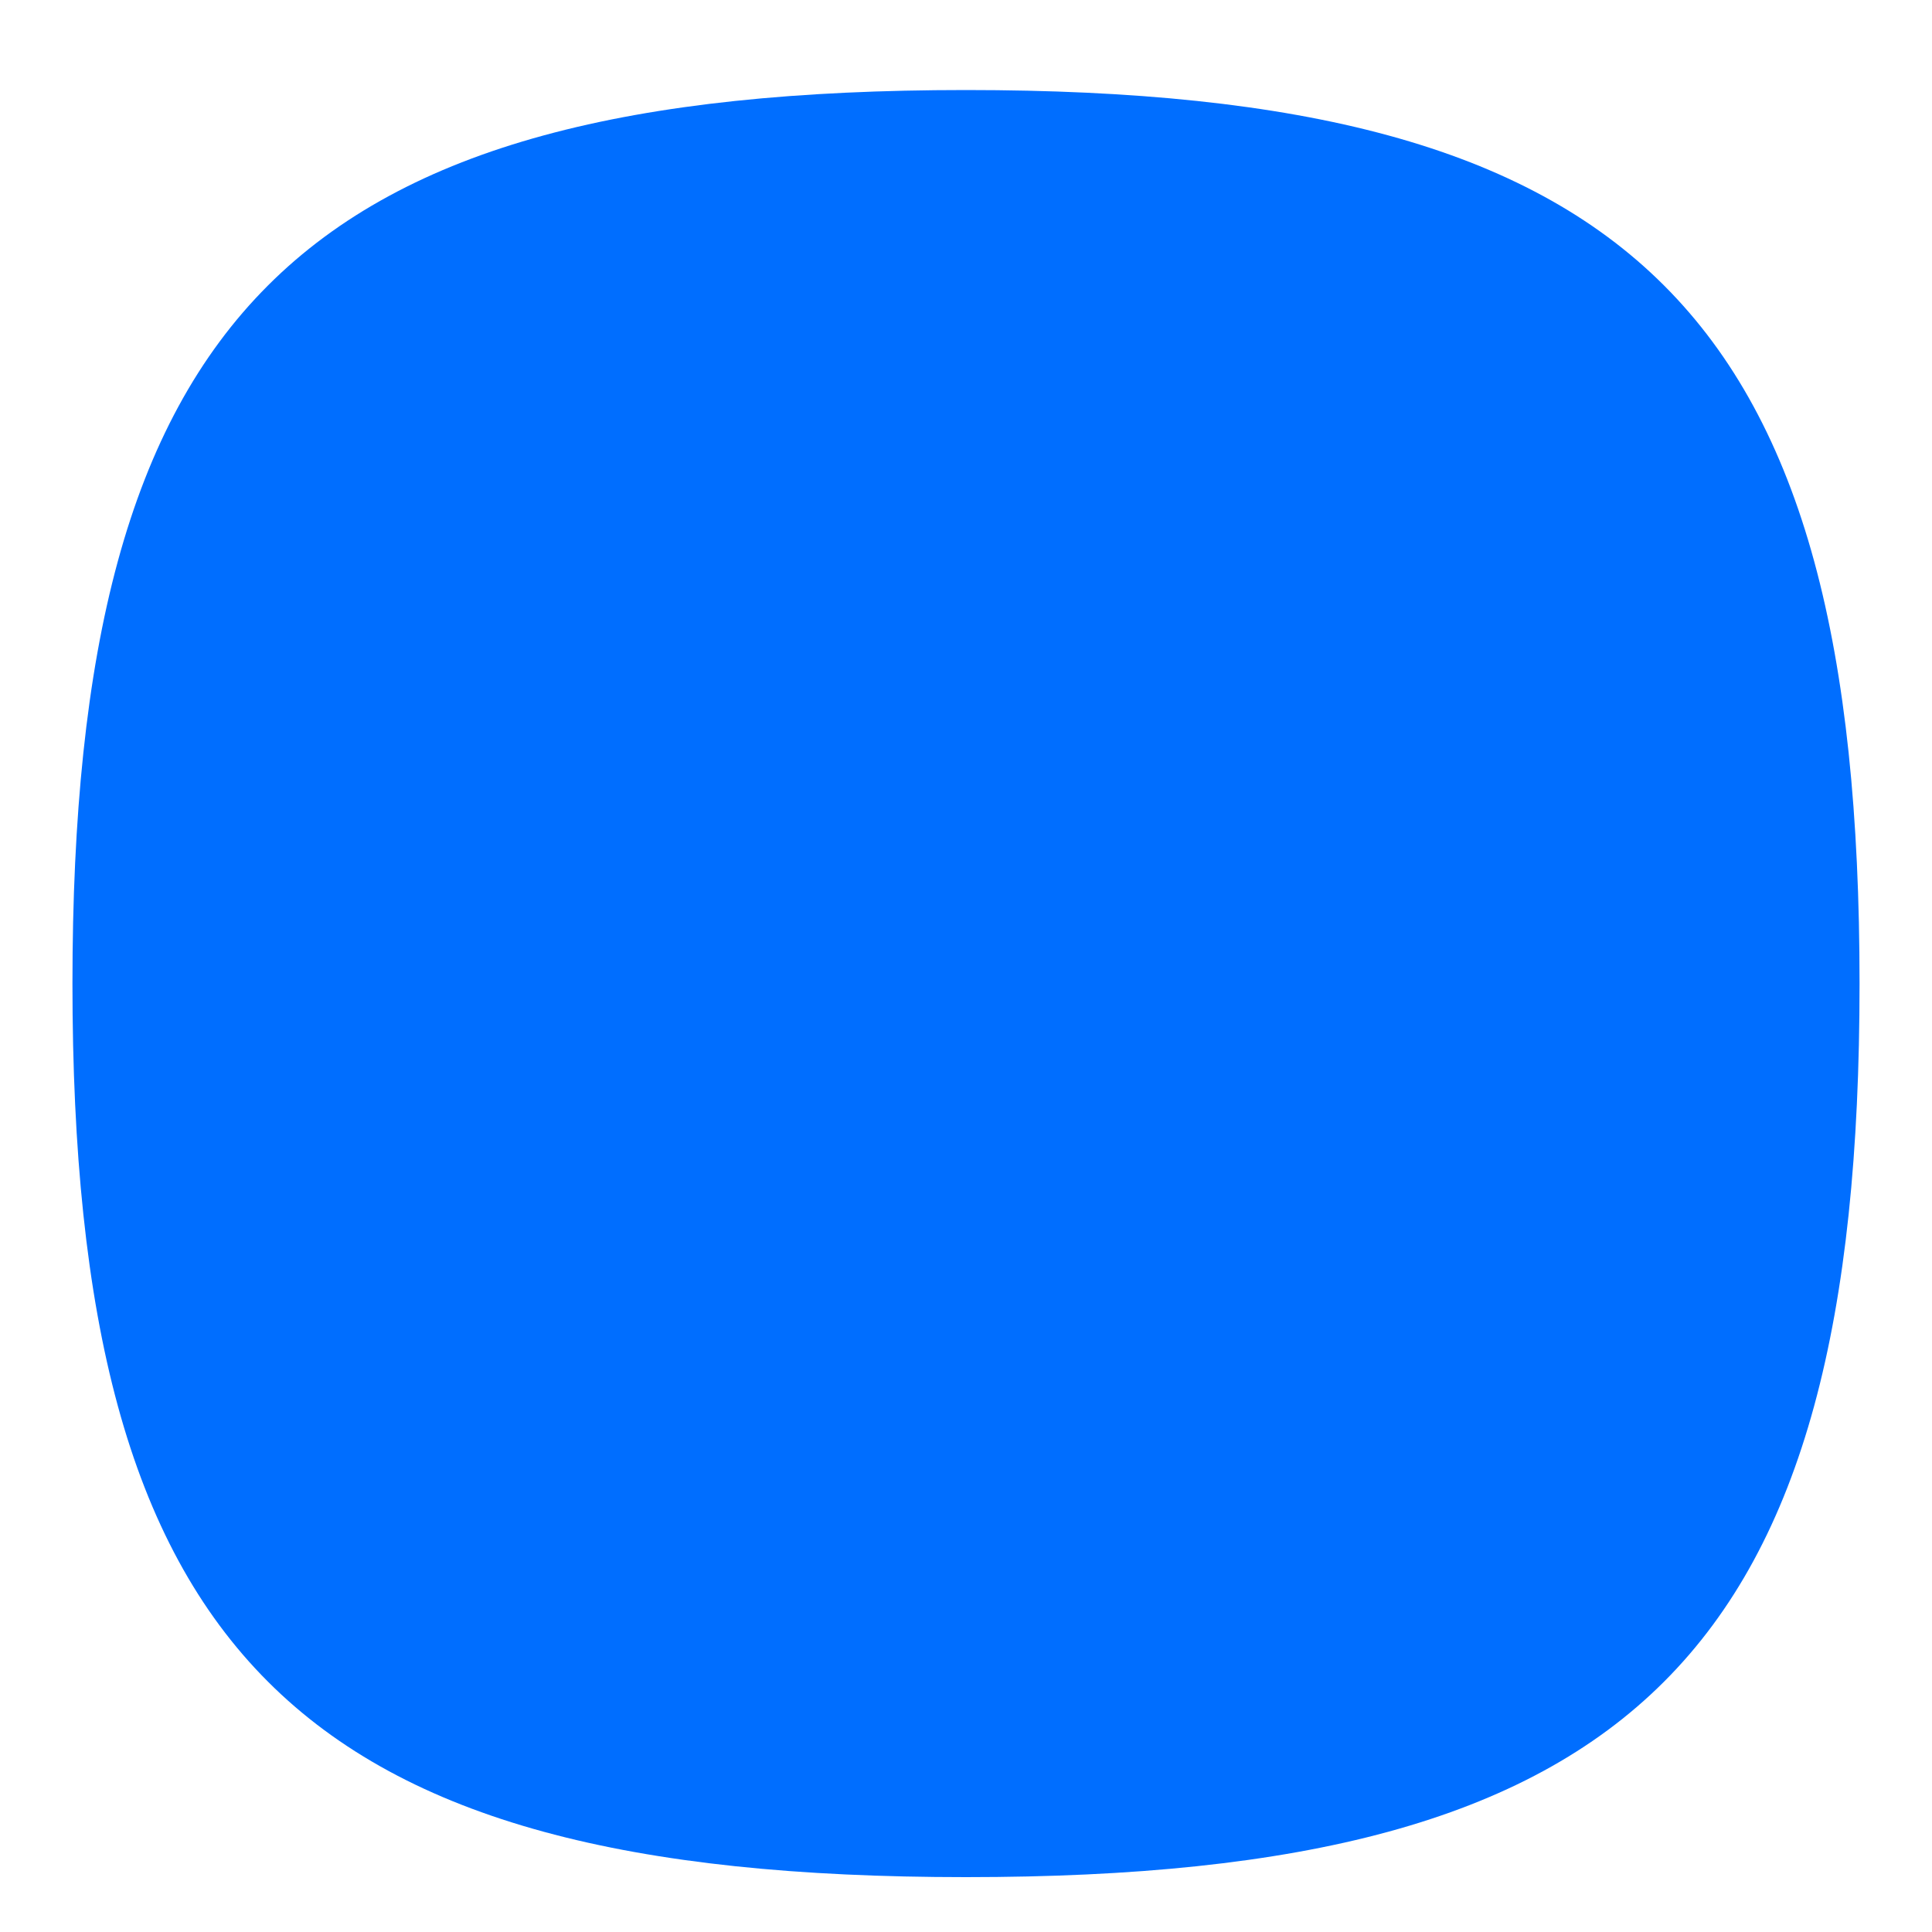
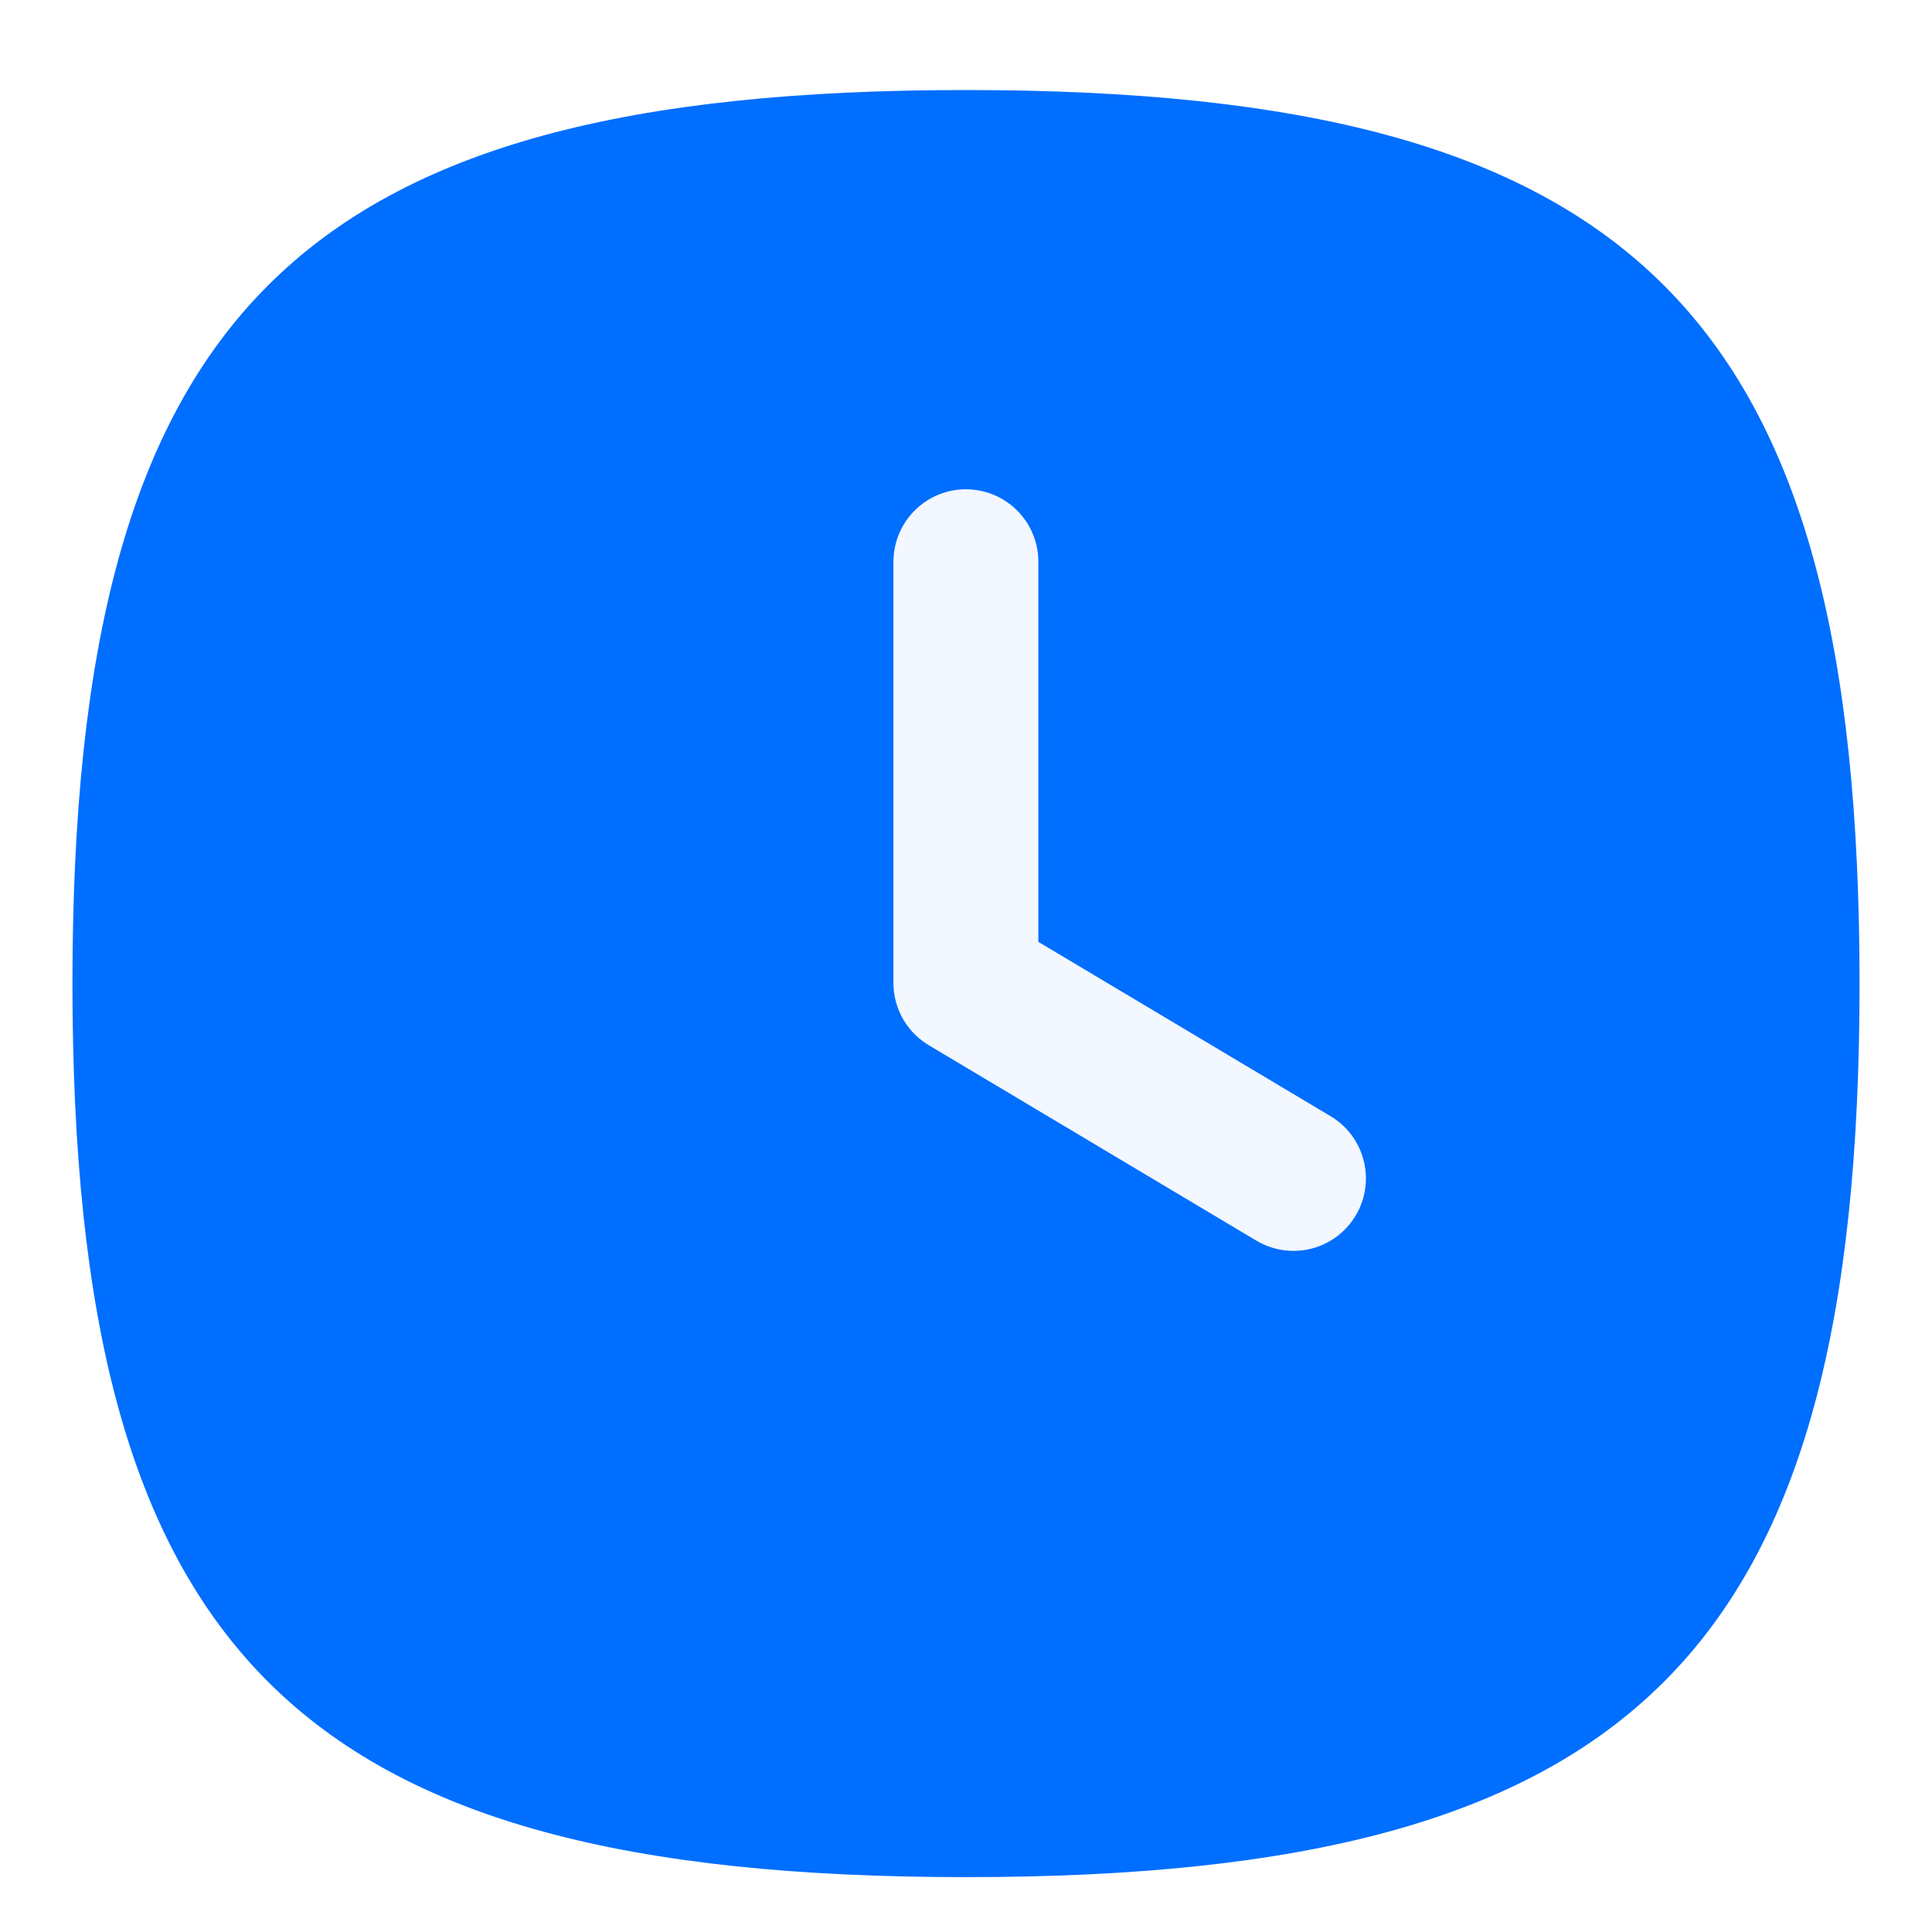
<svg xmlns="http://www.w3.org/2000/svg" width="20" height="20" viewBox="0 0 20 20" fill="none">
  <path fill-rule="evenodd" clip-rule="evenodd" d="M0.75 10.182C0.75 17.119 3.063 19.432 10 19.432C16.937 19.432 19.25 17.119 19.25 10.182C19.25 3.245 16.937 0.932 10 0.932C3.063 0.932 0.75 3.245 0.75 10.182Z" fill="#006EFF" />
+   <path d="M13.39 12.199L9.999 10.176V5.815" stroke="#F3F7FF" stroke-width="1.5" stroke-linecap="round" stroke-linejoin="round" />
</svg>
